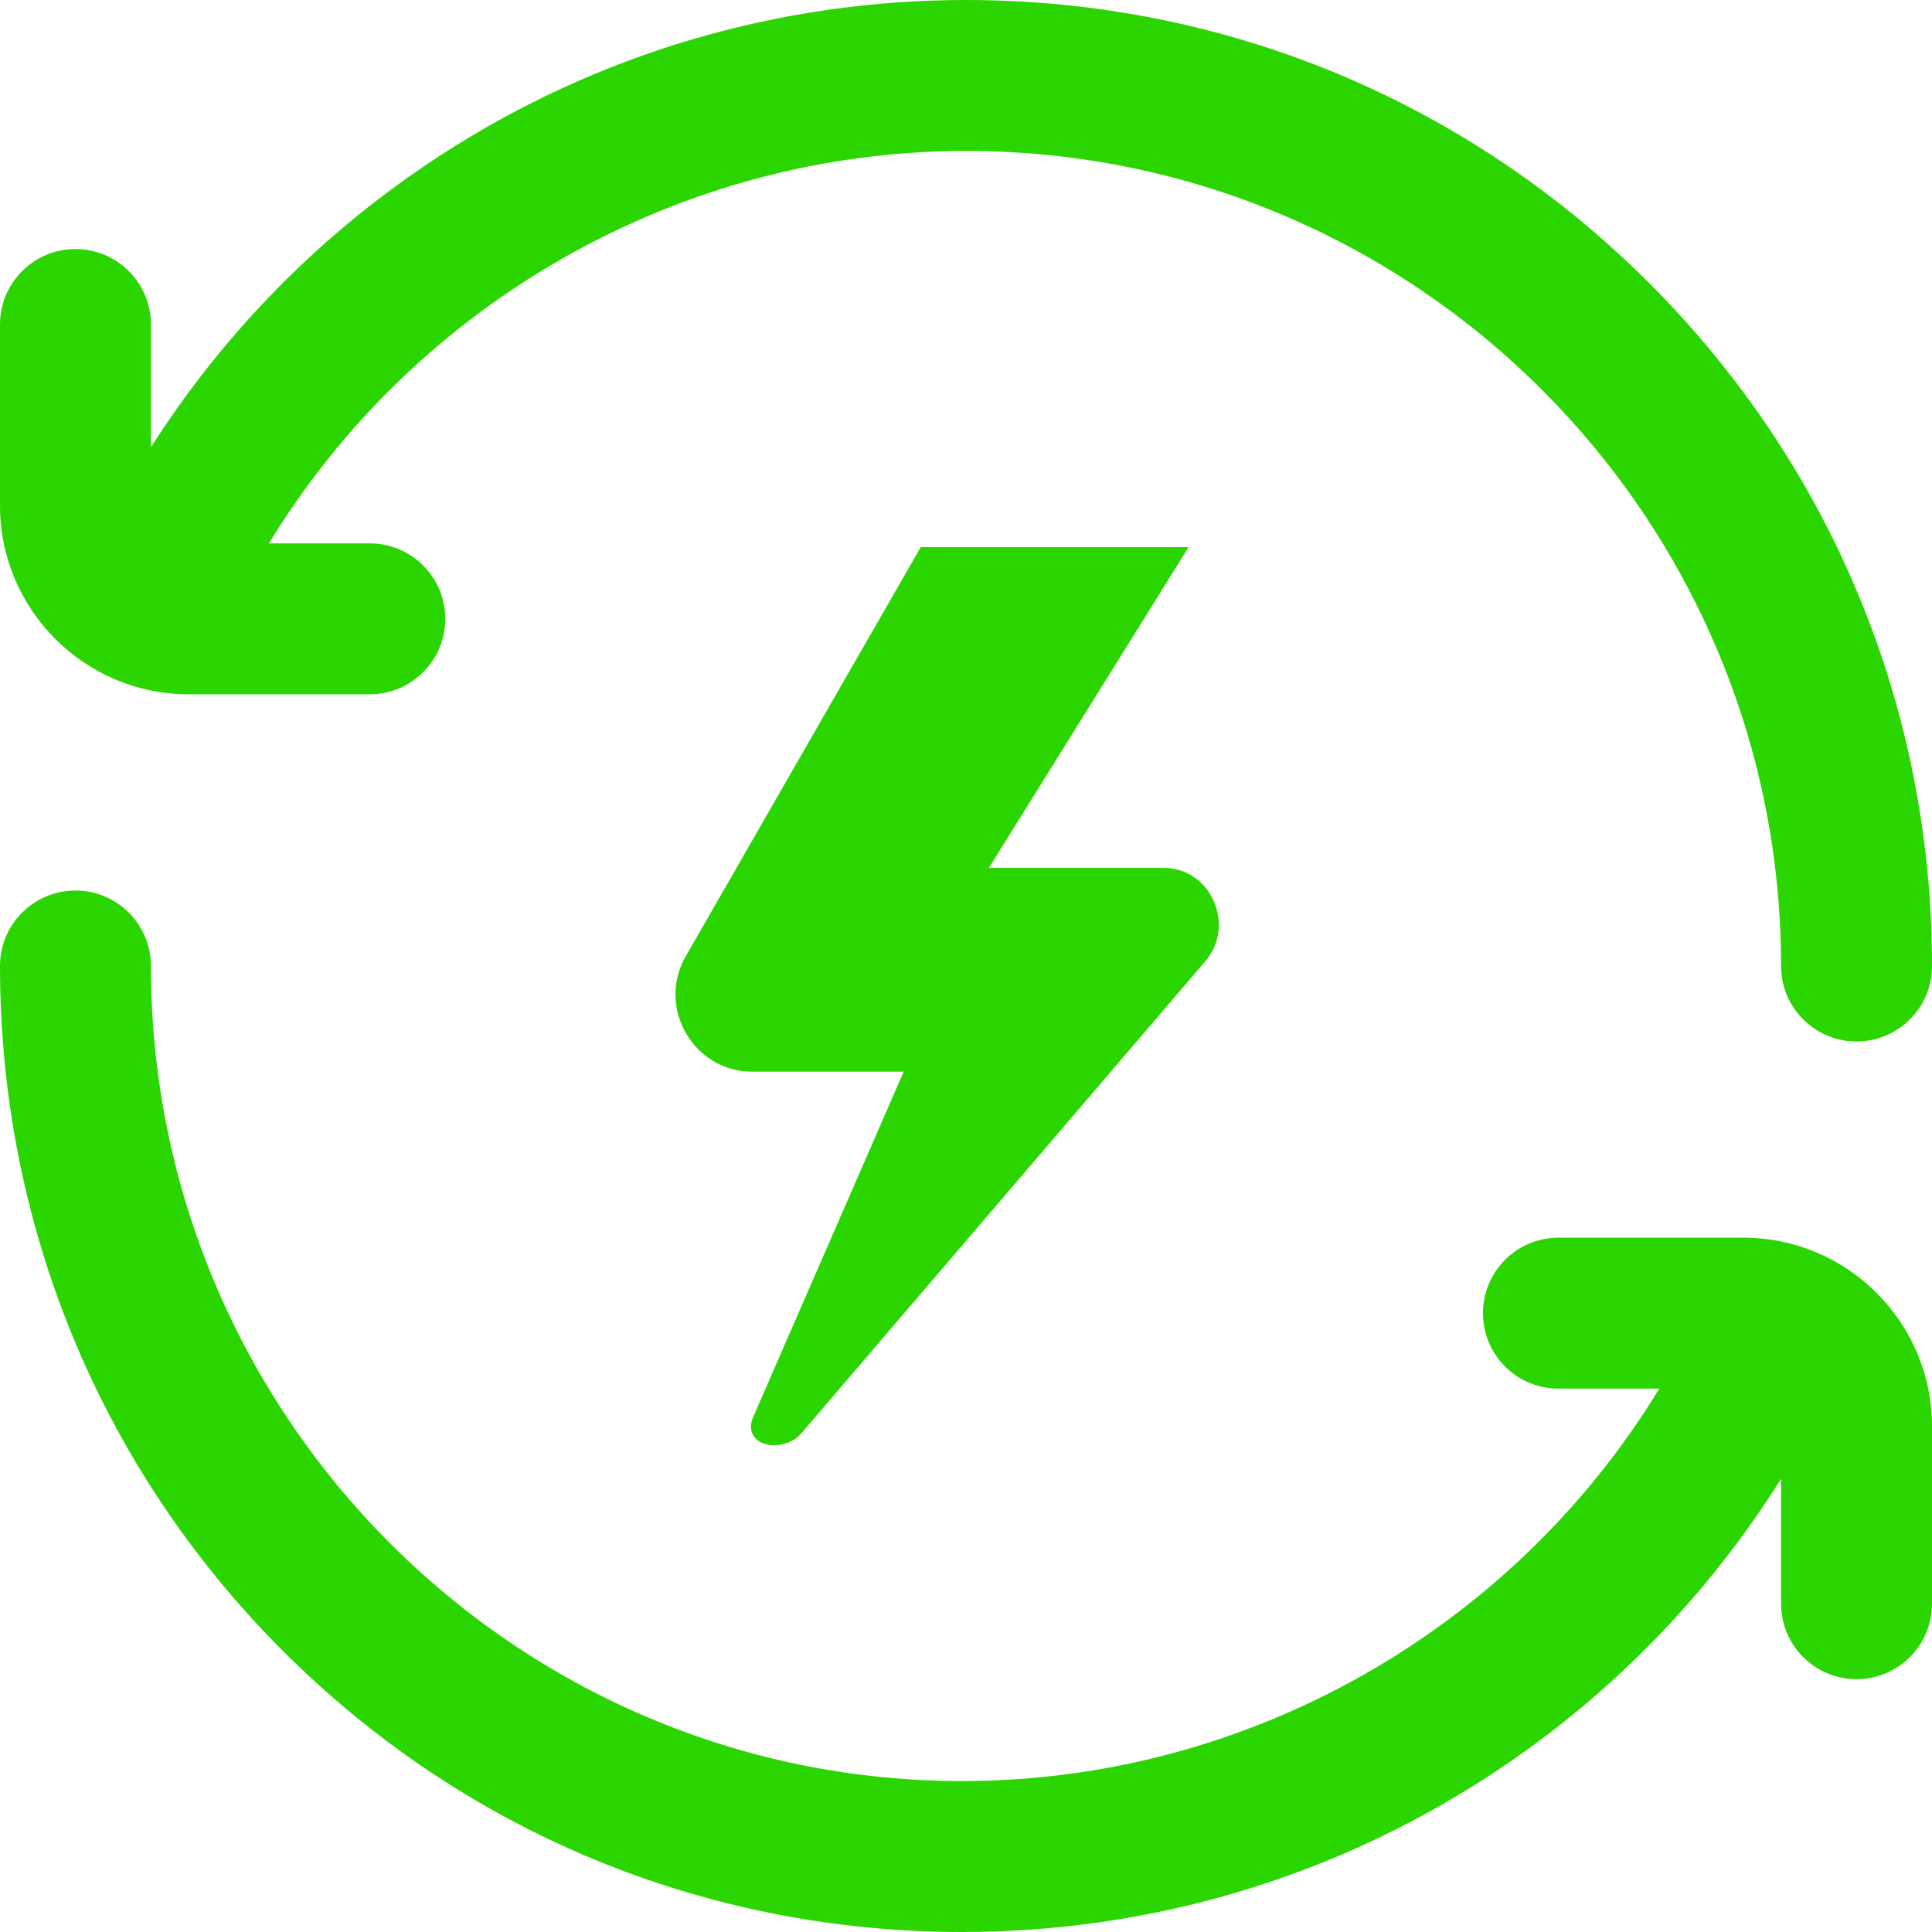
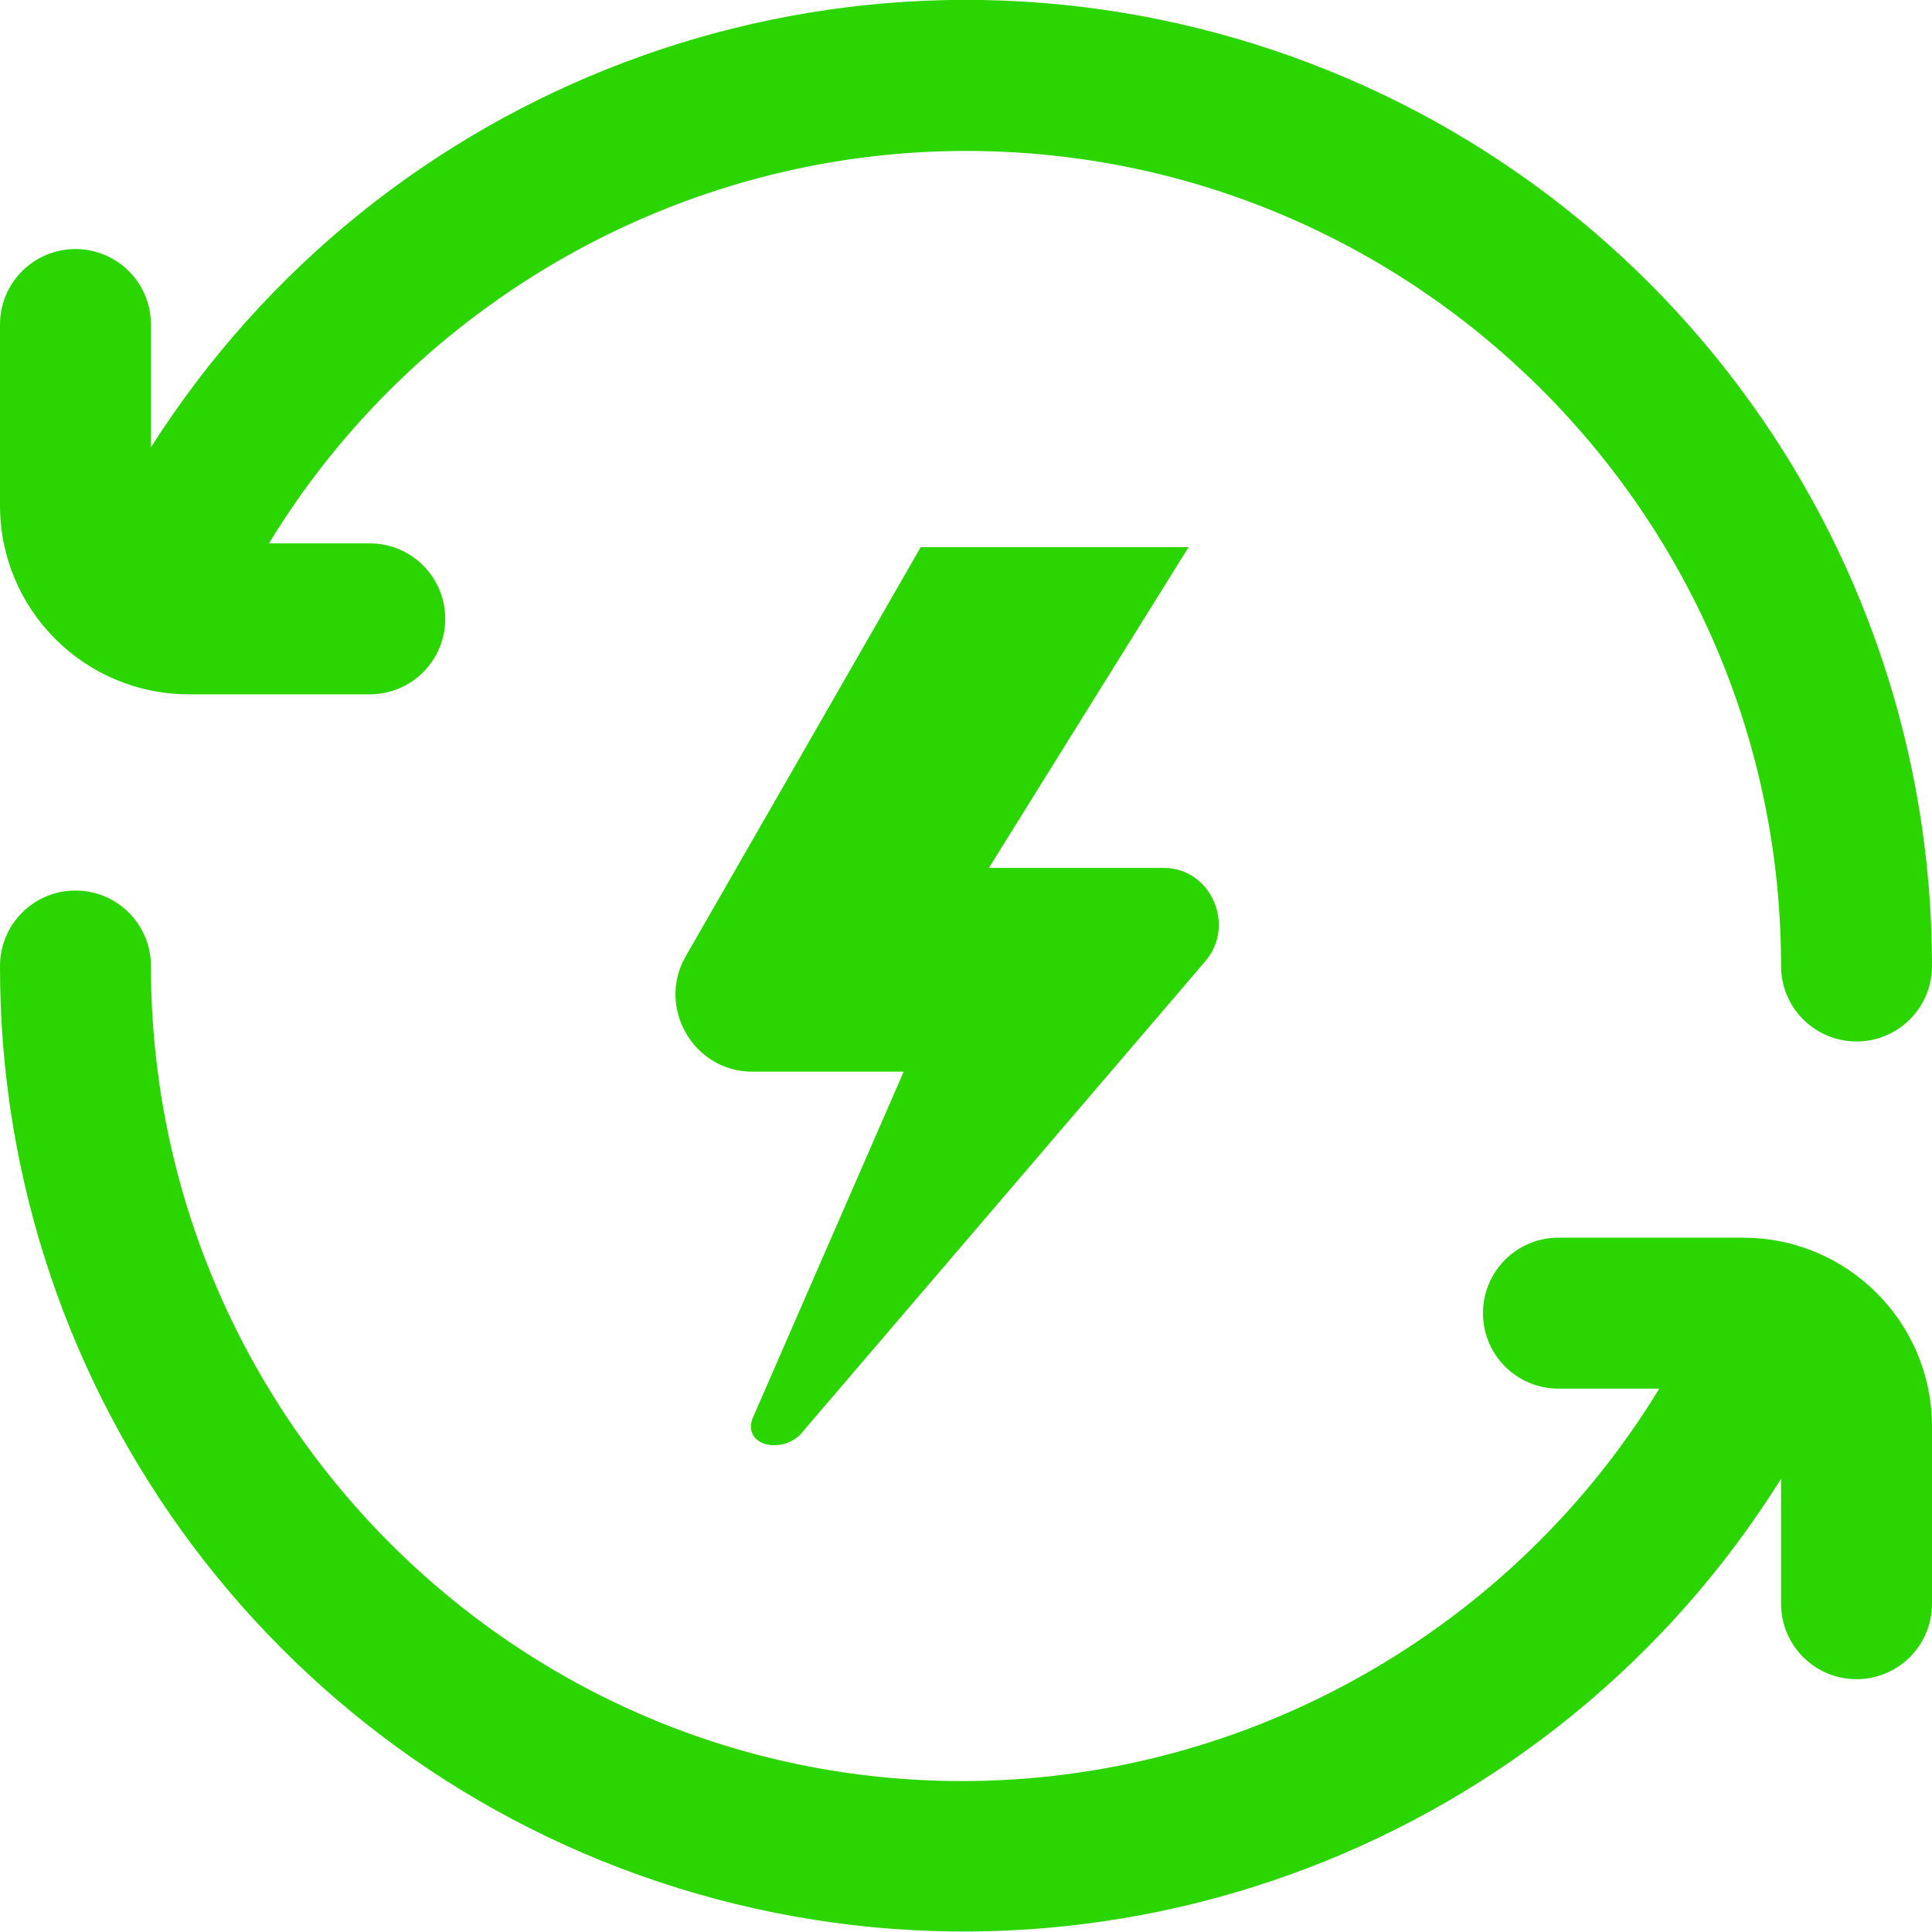
- <svg xmlns="http://www.w3.org/2000/svg" version="1.1" width="512" height="512" x="0" y="0" viewBox="0 0 512 512" style="enable-background:new 0 0 512 512" xml:space="preserve" class="">
-   <g>
-     <path d="m0 134v-48c0-11.046 8.954-20 20-20s20 8.954 20 20v32.538c19.679-30.894 45.815-57.317 76.844-77.447 41.438-26.882 89.557-41.091 139.156-41.091 68.38 0 132.667 26.628 181.019 74.98s74.981 112.641 74.981 181.02c0 11.046-8.954 20-20 20s-20-8.954-20-20c0-119.103-96.897-216-216-216-75.665 0-145.871 40.156-184.727 104h26.727c11.046 0 20 8.954 20 20s-8.954 20-20 20h-48c-27.57 0-50-22.429-50-50zm462 194h-49c-11.045 0-20 8.955-20 20s8.954 20 20 20h26.727c-38.855 63.844-109.061 104-184.727 104-118.551 0-215-96.897-215-216 0-11.046-8.954-20-20-20s-20 8.954-20 20c0 68.419 26.437 132.692 74.439 180.978 48.096 48.378 112.22 75.022 180.561 75.022 49.6 0 97.719-14.209 139.156-41.091 31.555-20.47 58.055-47.443 77.844-79.013v33.104c0 11.046 8.954 20 20 20s20-8.954 20-20v-47c0-27.57-22.43-50-50-50zm-263 50c-.015 3.146 2.714 5.014 6.211 5 2.456-.01 5.05-.995 6.761-2.699l107.412-125.52c8.197-9.476 1.579-24.781-11.001-24.781h-46.317l52.921-85h-70.987l-62.408 108.658c-7.528 13.423 2.246 30.342 17.72 30.342h40.177l-39.875 91.491c-.42.915-.61 1.753-.614 2.509z" fill="#2bd600" data-original="#000000" style="" class="" />
-   </g>
+ <svg xmlns="http://www.w3.org/2000/svg" id="energy" width="512" height="512" viewBox="0 0 512 512">
+   <path id="Trazado_9" data-name="Trazado 9" d="M0,134V86a20,20,0,0,1,40,0v32.538A256.019,256.019,0,0,1,512,256a20,20,0,0,1-40,0c0-119.1-96.9-216-216-216C180.335,40,110.129,80.156,71.273,144H98a20,20,0,1,1,0,40H50A50.056,50.056,0,0,1,0,134ZM462,328H413a20,20,0,0,0,0,40h26.727C400.872,431.844,330.666,472,255,472,136.449,472,40,375.1,40,256a20,20,0,0,0-40,0A255.448,255.448,0,0,0,472,391.9V425a20,20,0,0,0,40,0V378A50.057,50.057,0,0,0,462,328ZM199,378c-.015,3.146,2.714,5.014,6.211,5a9.9,9.9,0,0,0,6.761-2.7l107.412-125.52c8.2-9.476,1.579-24.781-11-24.781H262.066l52.921-85H244L181.592,253.658C174.064,267.081,183.838,284,199.312,284h40.177l-39.875,91.491A6.108,6.108,0,0,0,199,378Z" fill="#2bd600" />
</svg>
